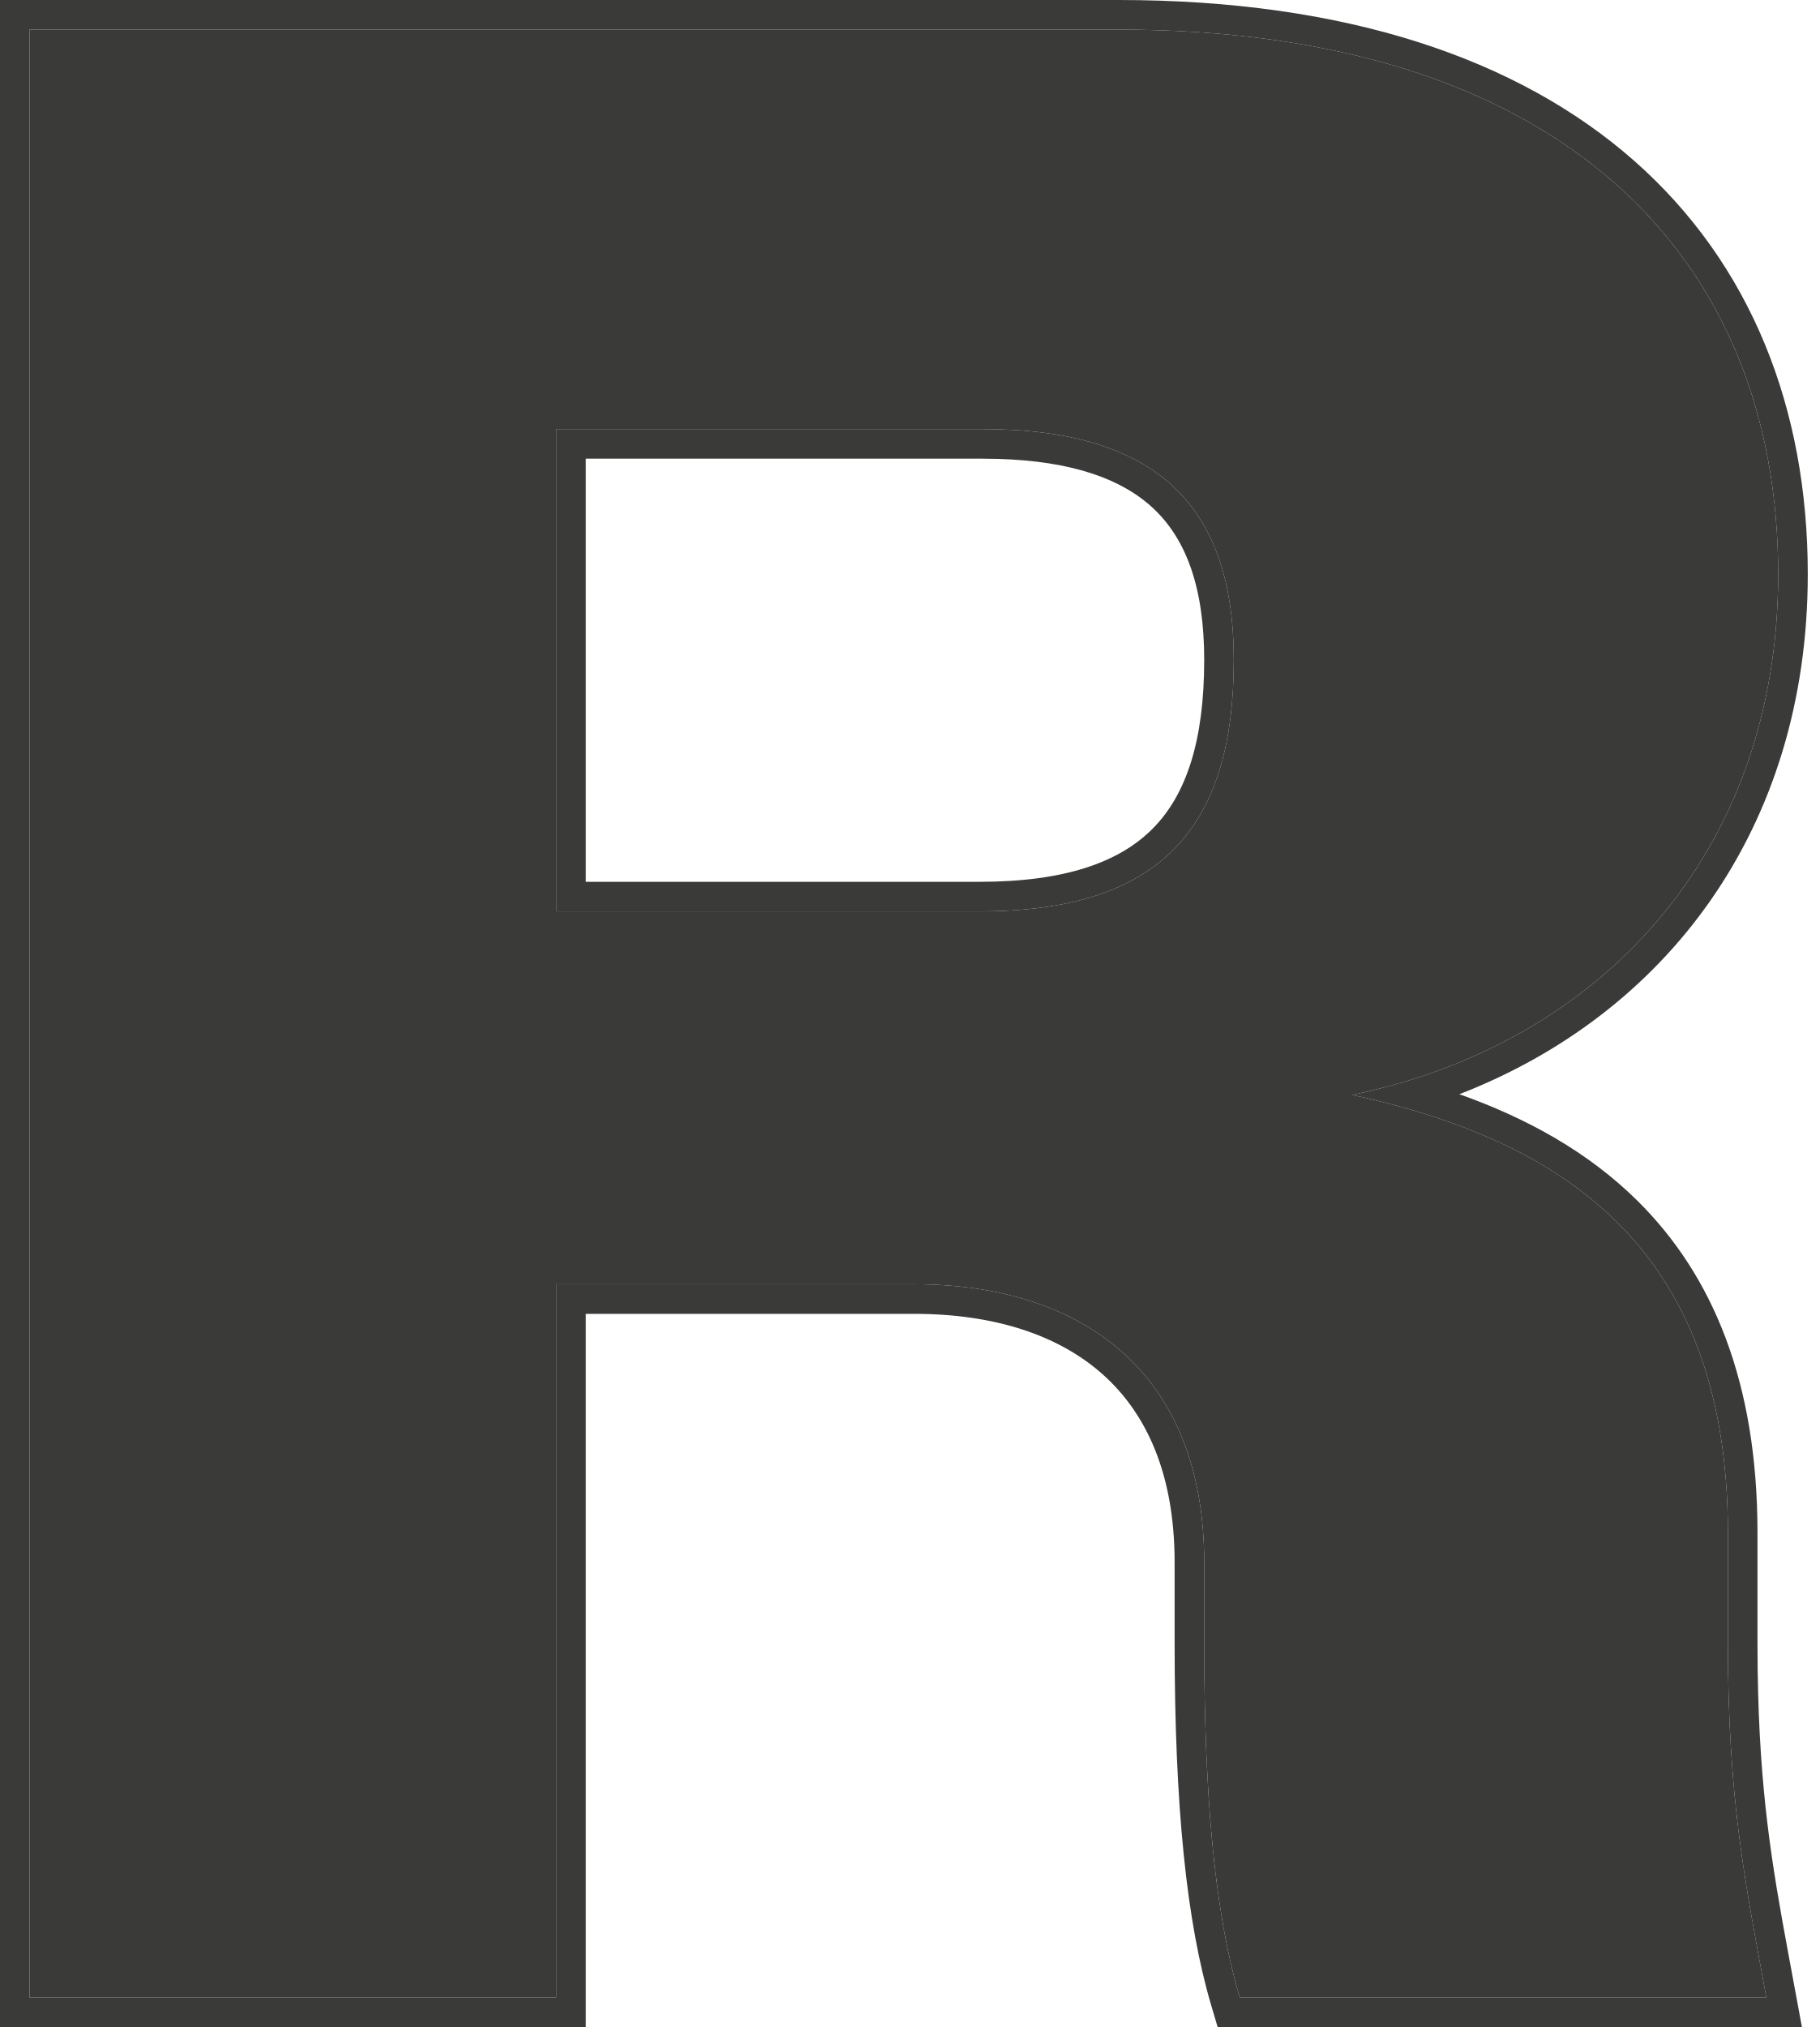
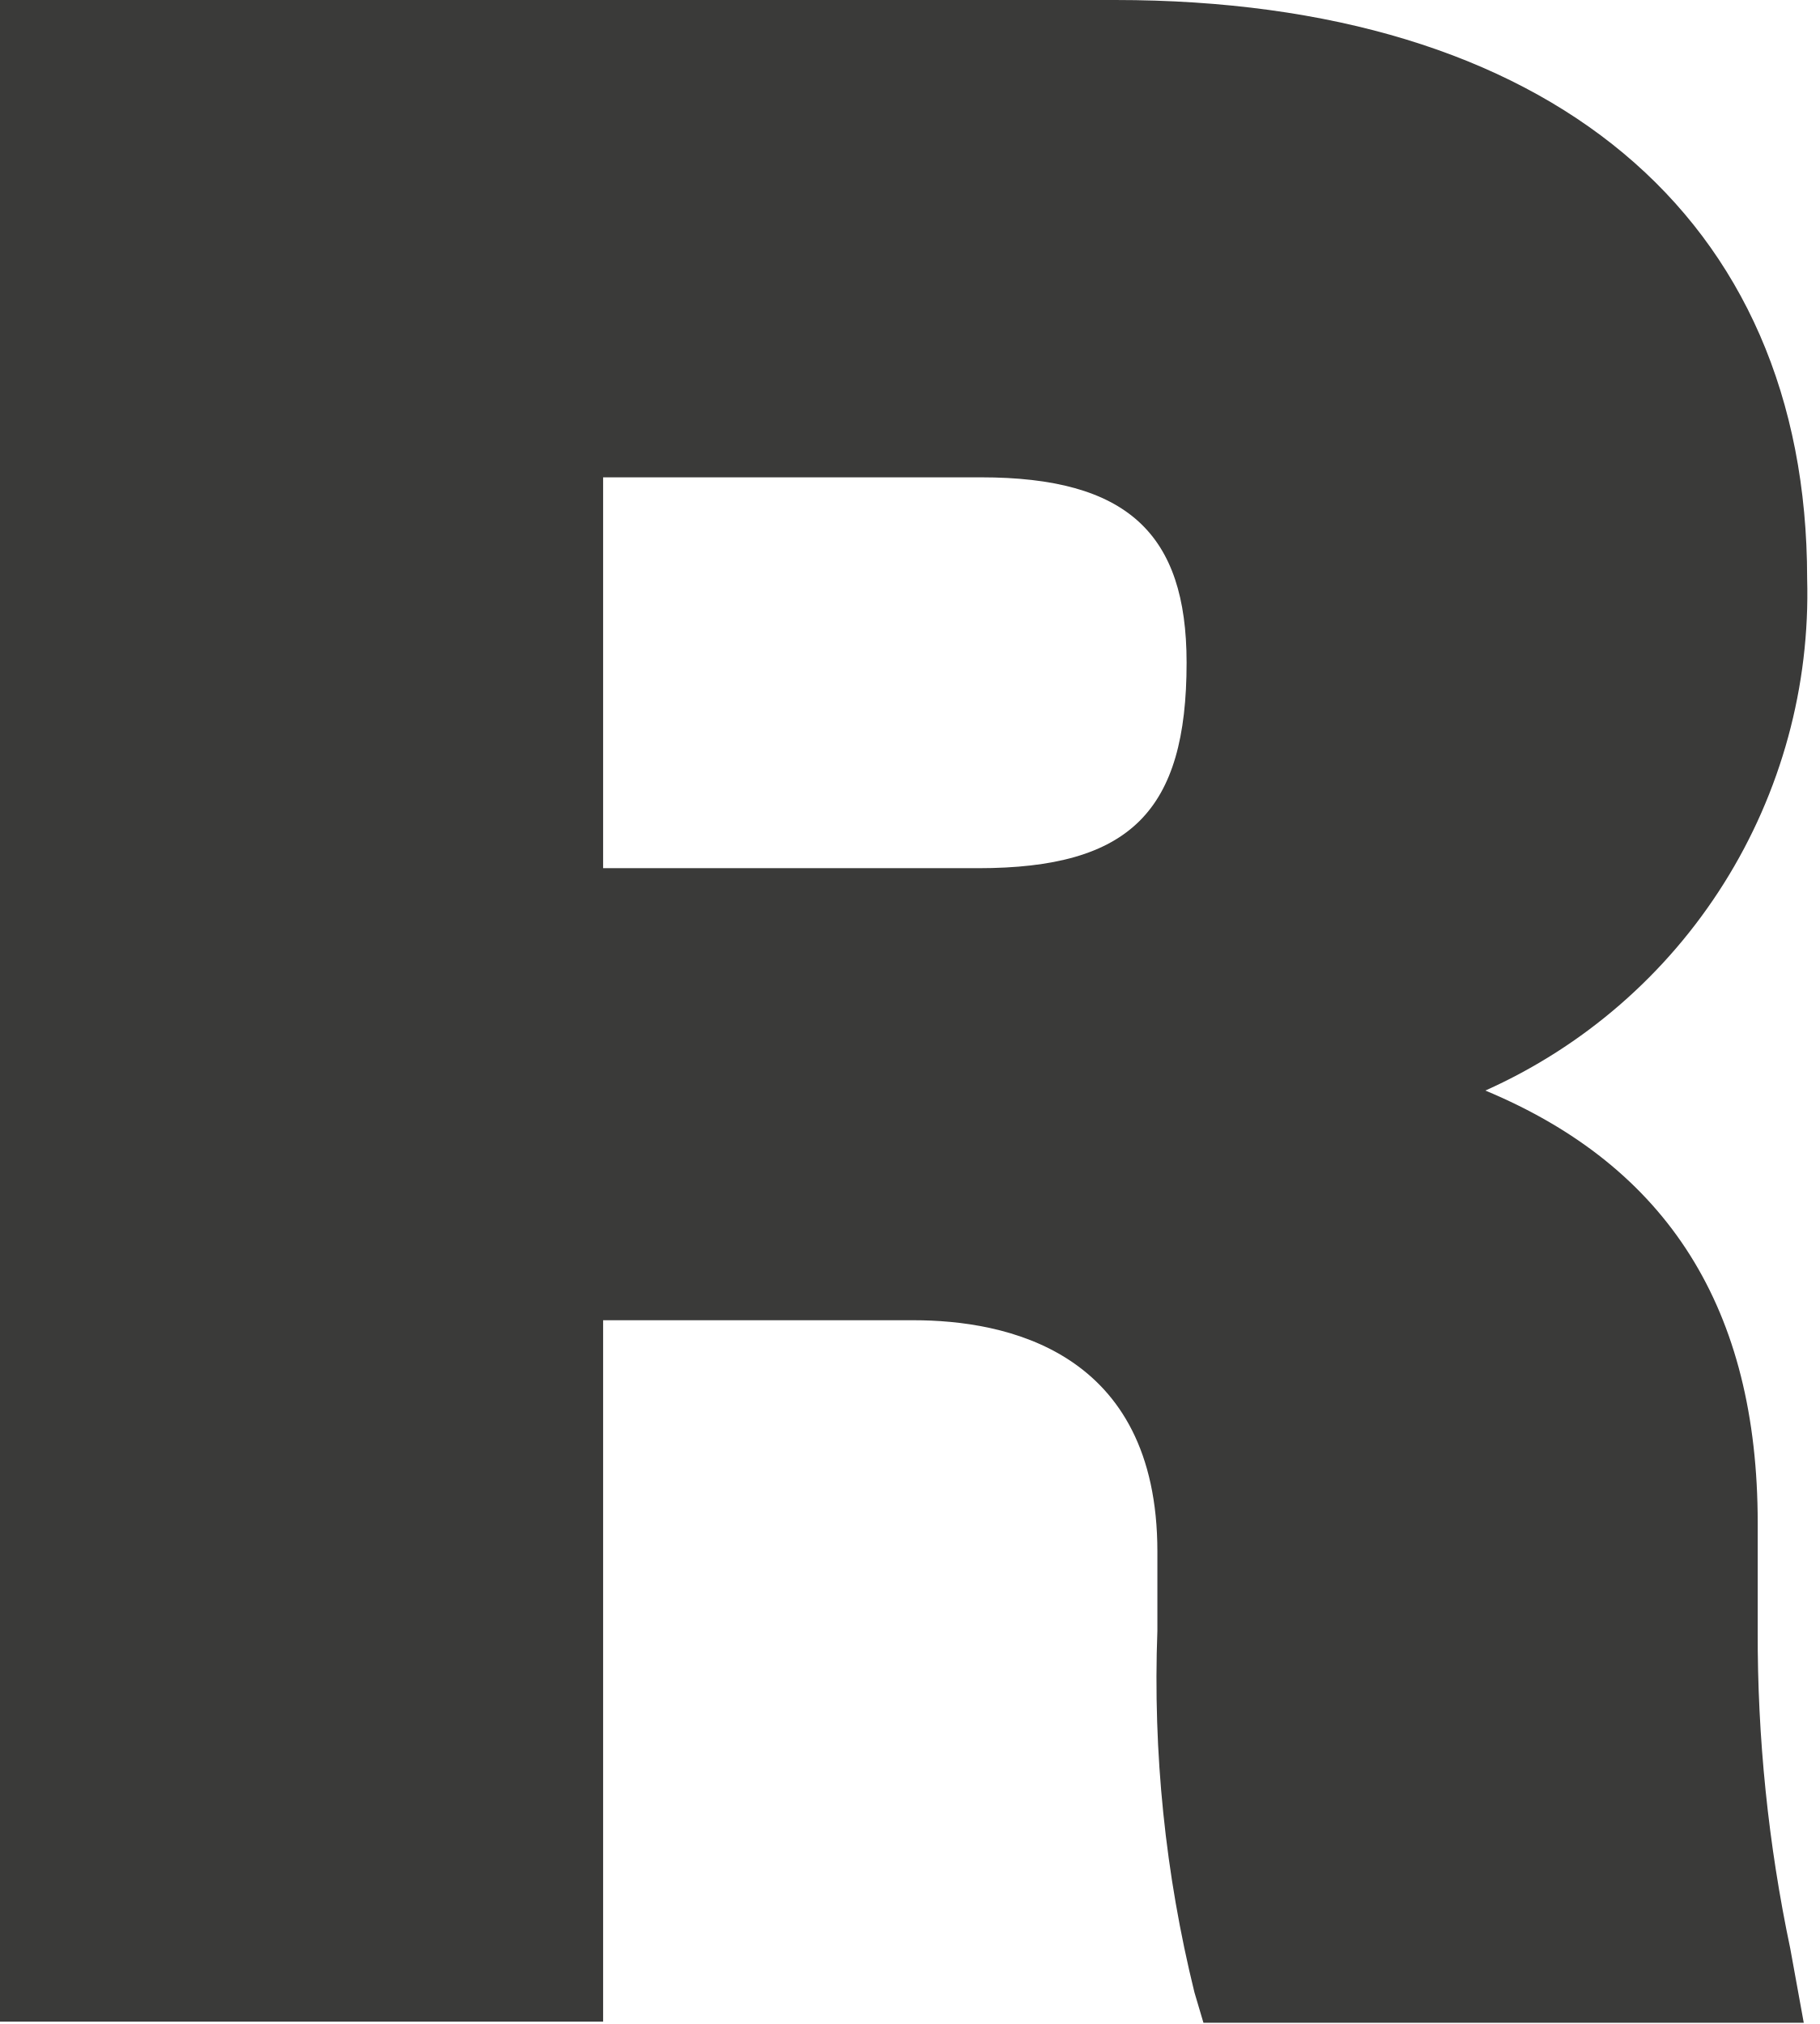
- <svg xmlns="http://www.w3.org/2000/svg" width="123" height="137" viewBox="0 0 123 137" fill="none">
-   <path d="M116.8 111C116.8 121.8 118 127.4 119.4 135H83.8C82.2 129.6 81.4 122 81.4 111V105.6C81.4 92.8 73.2 86.8 61.8 86.8H37.6V135H2V2H75.6C105.6 2 120.2 17.4 120.2 38.8C120.2 57.8 108 70.6 91.4 74C105.2 77 116.8 84 116.8 103.6V111ZM37.6 61.6H66.2C78.4 61.6 83.4 56 83.4 44.6C83.4 34.2 78.2 29 66.4 29H37.6V61.6Z" fill="#3A3A39" />
-   <path d="M79.4 105.6C79.4 99.648 77.51 95.539 74.544 92.893C71.541 90.213 67.171 88.8 61.8 88.8H39.601V137H0V0H75.601V2H2V135H37.601V86.8H61.8C73.2 86.8 81.4 92.8 81.4 105.6V111L81.409 113.022C81.503 122.941 82.3 129.937 83.8 135H119.4C118.088 127.875 116.951 122.508 116.814 112.966L116.8 111V103.6C116.8 84 105.2 77 91.4 74C108 70.6 120.2 57.8 120.2 38.8C120.2 17.734 106.053 2.483 76.995 2.012L75.601 2V0C90.925 6.61546e-05 102.602 3.935 110.473 10.875C118.372 17.841 122.2 27.625 122.2 38.8C122.2 56.104 112.534 68.577 98.647 73.955C103.155 75.553 107.316 77.824 110.682 81.153C115.755 86.172 118.8 93.371 118.8 103.6V111L118.813 112.929C118.929 121.041 119.777 126.049 120.855 131.876L121.803 137H82.307L81.883 135.568C80.2 129.889 79.4 122.059 79.4 111V105.6ZM81.4 44.6C81.4 39.709 80.18 36.442 77.958 34.359C75.849 32.383 72.504 31.16 67.436 31.015L66.4 31H39.601V59.6H66.2V61.6H37.601V29H66.4C78.2 29 83.4 34.2 83.4 44.6L83.386 45.651C83.081 56.344 78.019 61.6 66.2 61.6V59.6C72.036 59.6 75.705 58.257 77.948 55.974C80.198 53.684 81.4 50.055 81.4 44.6Z" fill="#3A3A39" />
+ <svg xmlns="http://www.w3.org/2000/svg" width="98" height="109" viewBox="0 0 98 109" fill="none">
+   <path d="M97.32 31.149C97.32 11.643 83.378 0 60.061 0H0V108.872H32.48V71.1H49.204C54.103 71.1 62.329 72.702 62.329 83.559V87.823C62.083 94.377 62.755 100.932 64.325 107.299L64.809 108.933H97.138L96.412 104.941C95.226 99.313 94.638 93.575 94.658 87.823V82.017C94.658 70.525 89.85 62.843 79.991 58.73C85.284 56.363 89.756 52.479 92.84 47.569C95.925 42.66 97.484 36.945 97.32 31.149ZM32.48 25.706H52.833C60.696 25.706 63.902 28.73 63.902 35.686C63.902 43.67 60.878 46.755 52.682 46.755H32.48V25.706Z" fill="#3A3A39" />
</svg>
